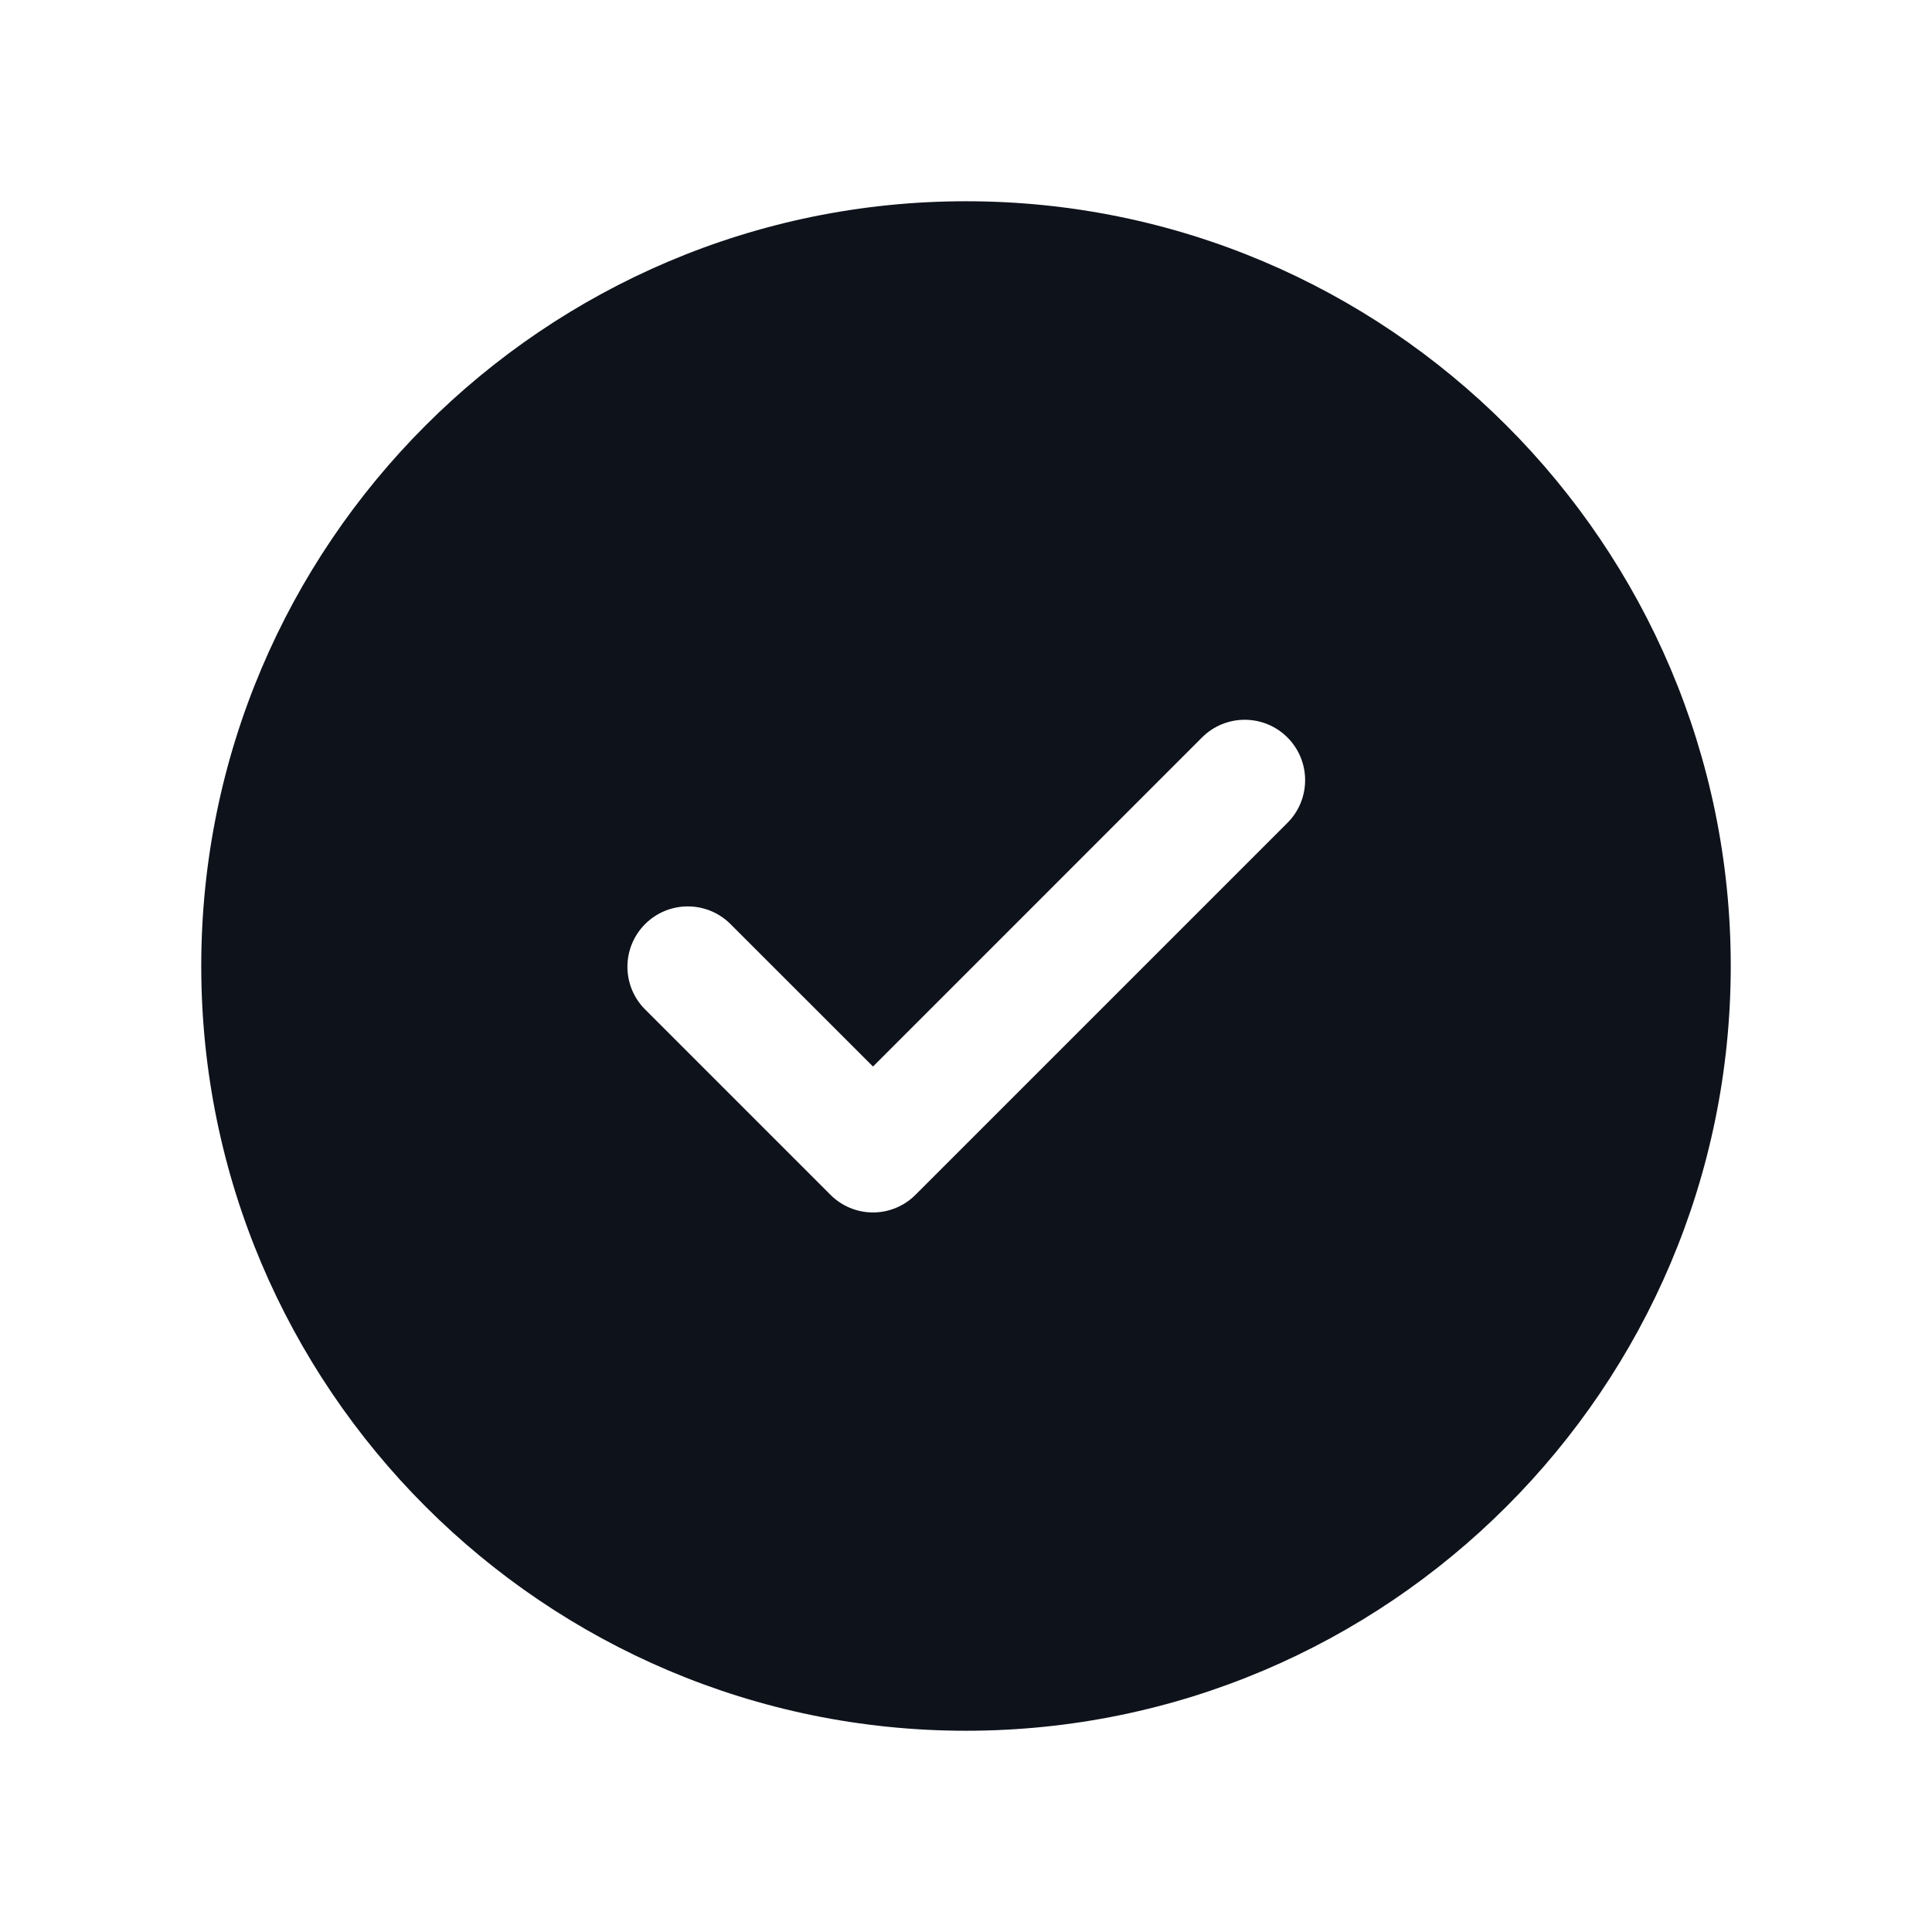
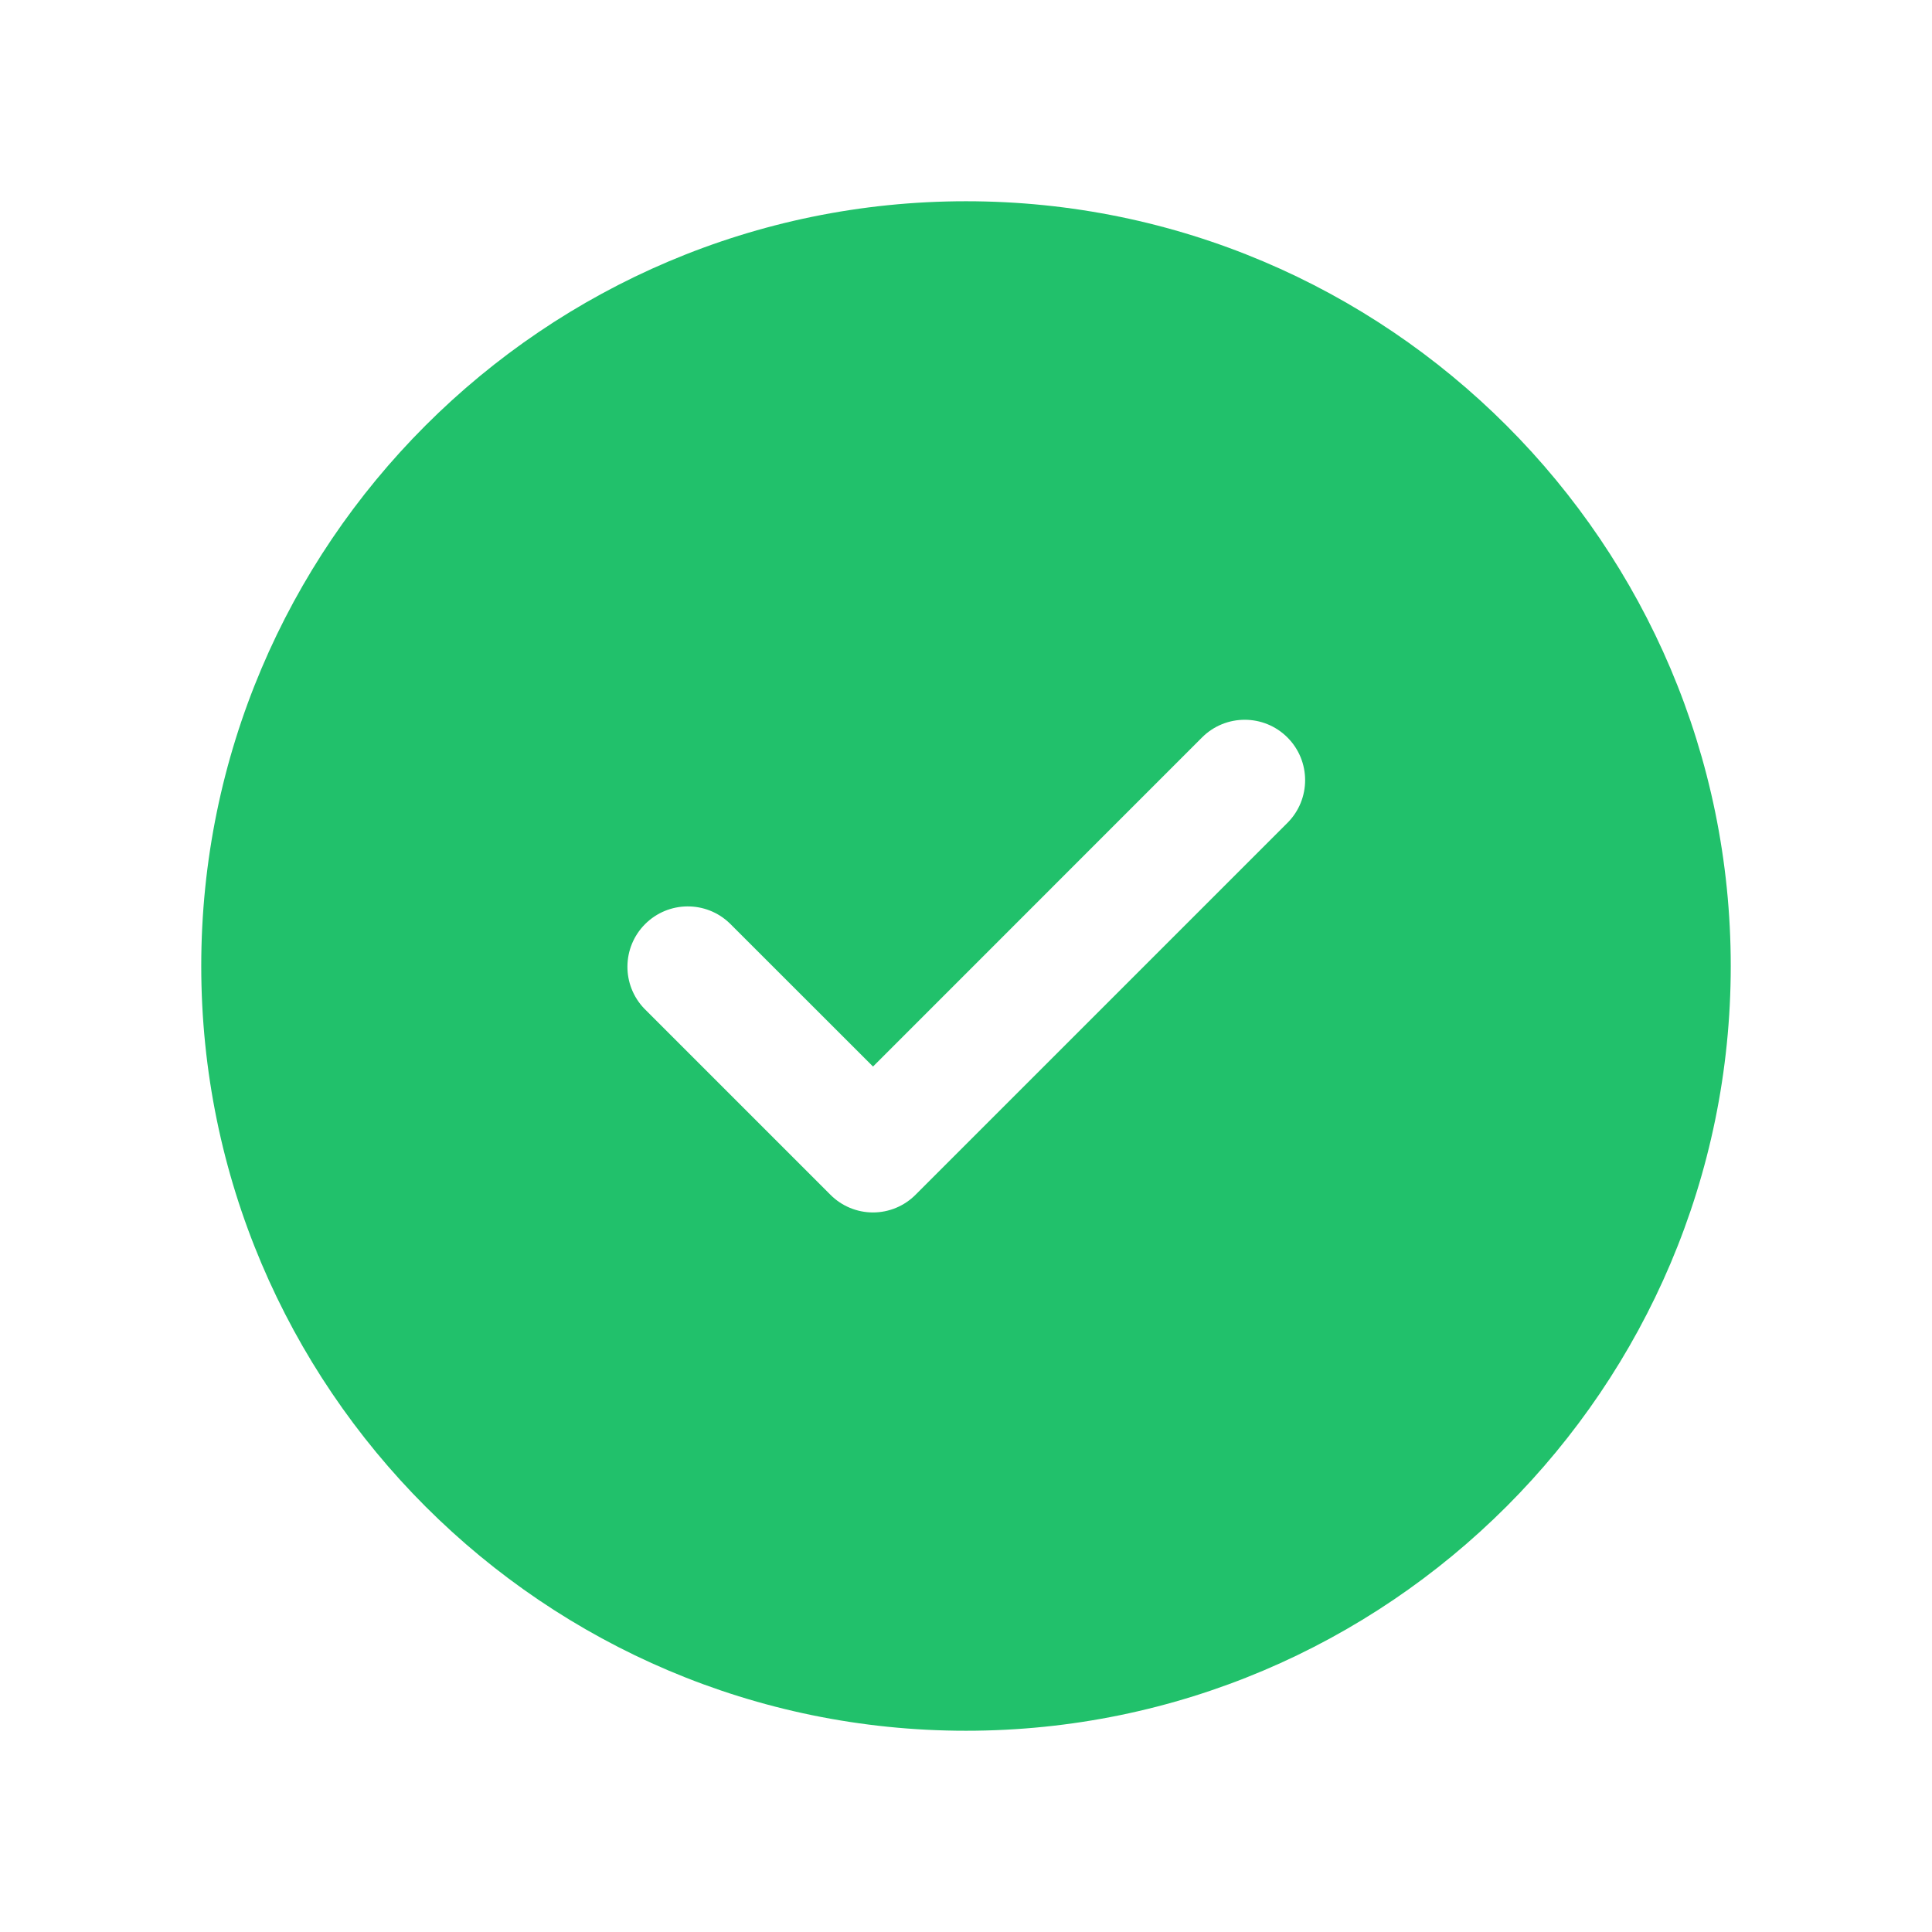
<svg xmlns="http://www.w3.org/2000/svg" width="24" height="24" fill="none" viewBox="0 0 24 24">
-   <path fill="#0E121B" fill-rule="evenodd" d="m15.993 10.222-4.618 4.618a.746.746 0 0 1-1.061 0l-2.309-2.309a.75.75 0 0 1 1.06-1.061l1.78 1.779 4.087-4.088a.75.75 0 1 1 1.061 1.061ZM12 2.5c-5.238 0-9.5 4.262-9.5 9.5 0 5.239 4.262 9.5 9.5 9.5s9.5-4.261 9.5-9.5c0-5.238-4.262-9.5-9.5-9.5Z" clip-rule="evenodd" />
+   <path fill="#21C16B" fill-rule="evenodd" d="m15.993 10.222-4.618 4.618a.746.746 0 0 1-1.061 0l-2.309-2.309a.75.75 0 0 1 1.06-1.061l1.78 1.779 4.087-4.088a.75.75 0 1 1 1.061 1.061ZM12 2.5c-5.238 0-9.5 4.262-9.5 9.5 0 5.239 4.262 9.5 9.5 9.5s9.5-4.261 9.5-9.5c0-5.238-4.262-9.5-9.5-9.5Z" clip-rule="evenodd" />
</svg>
